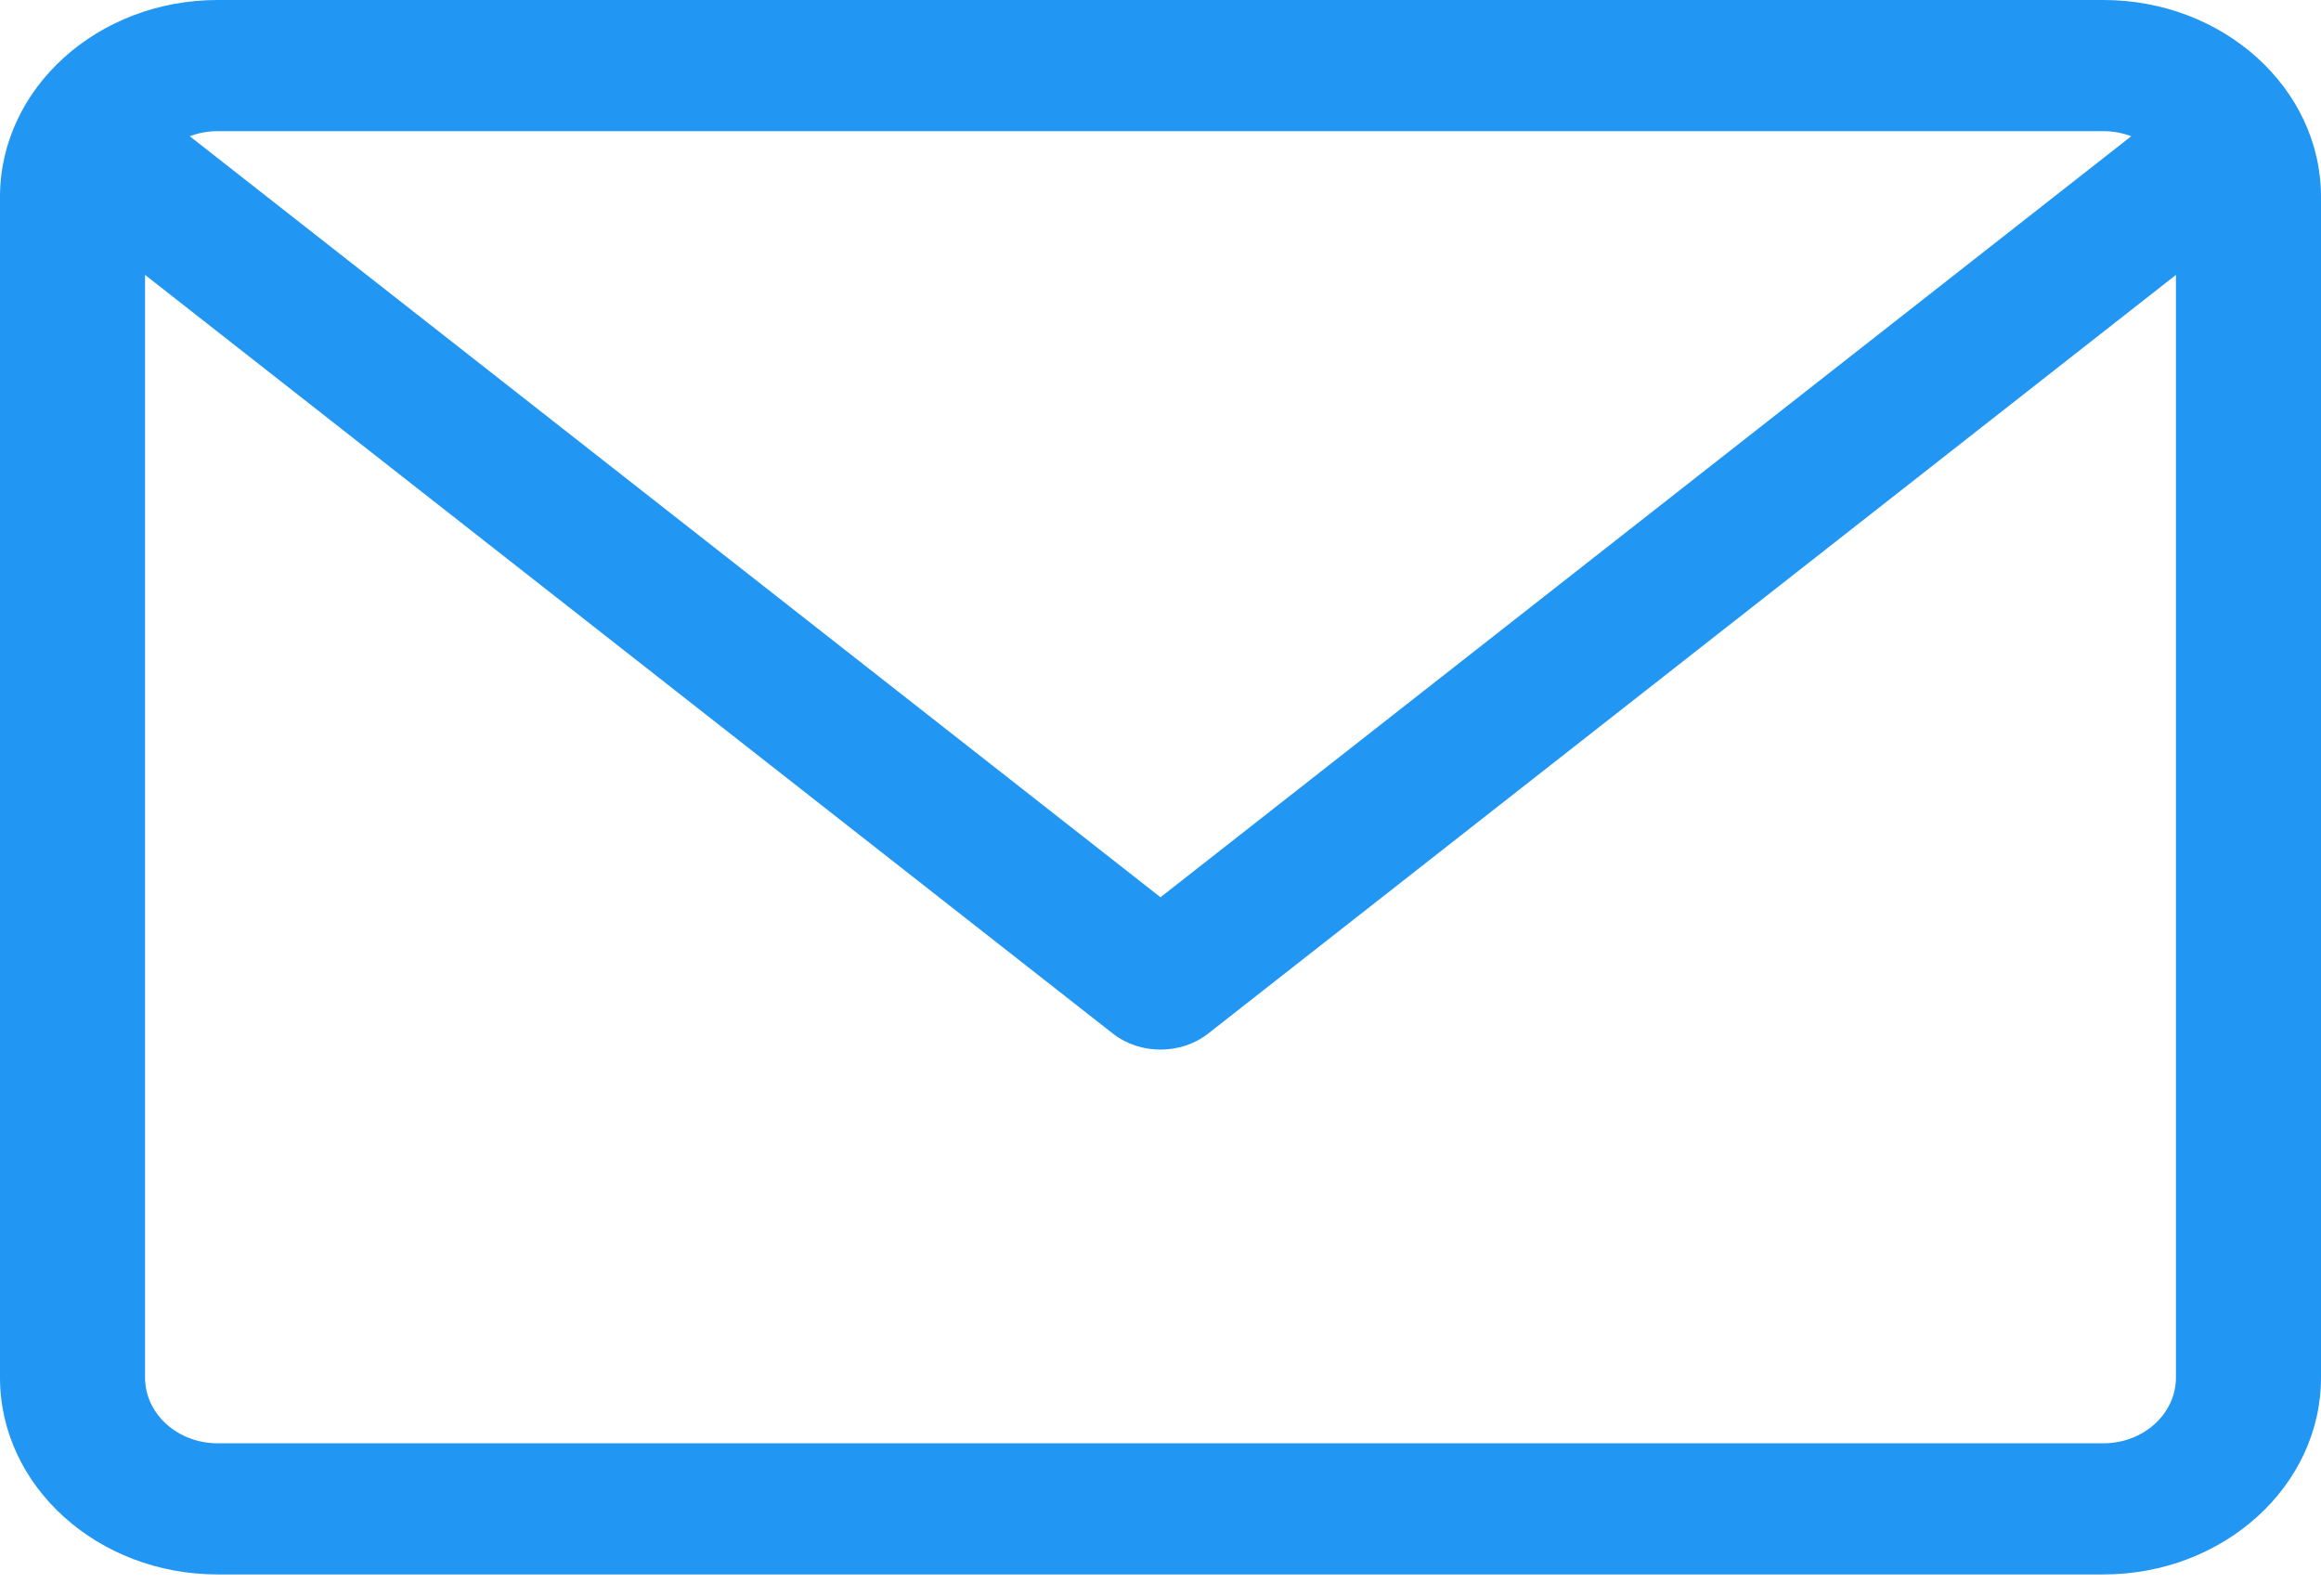
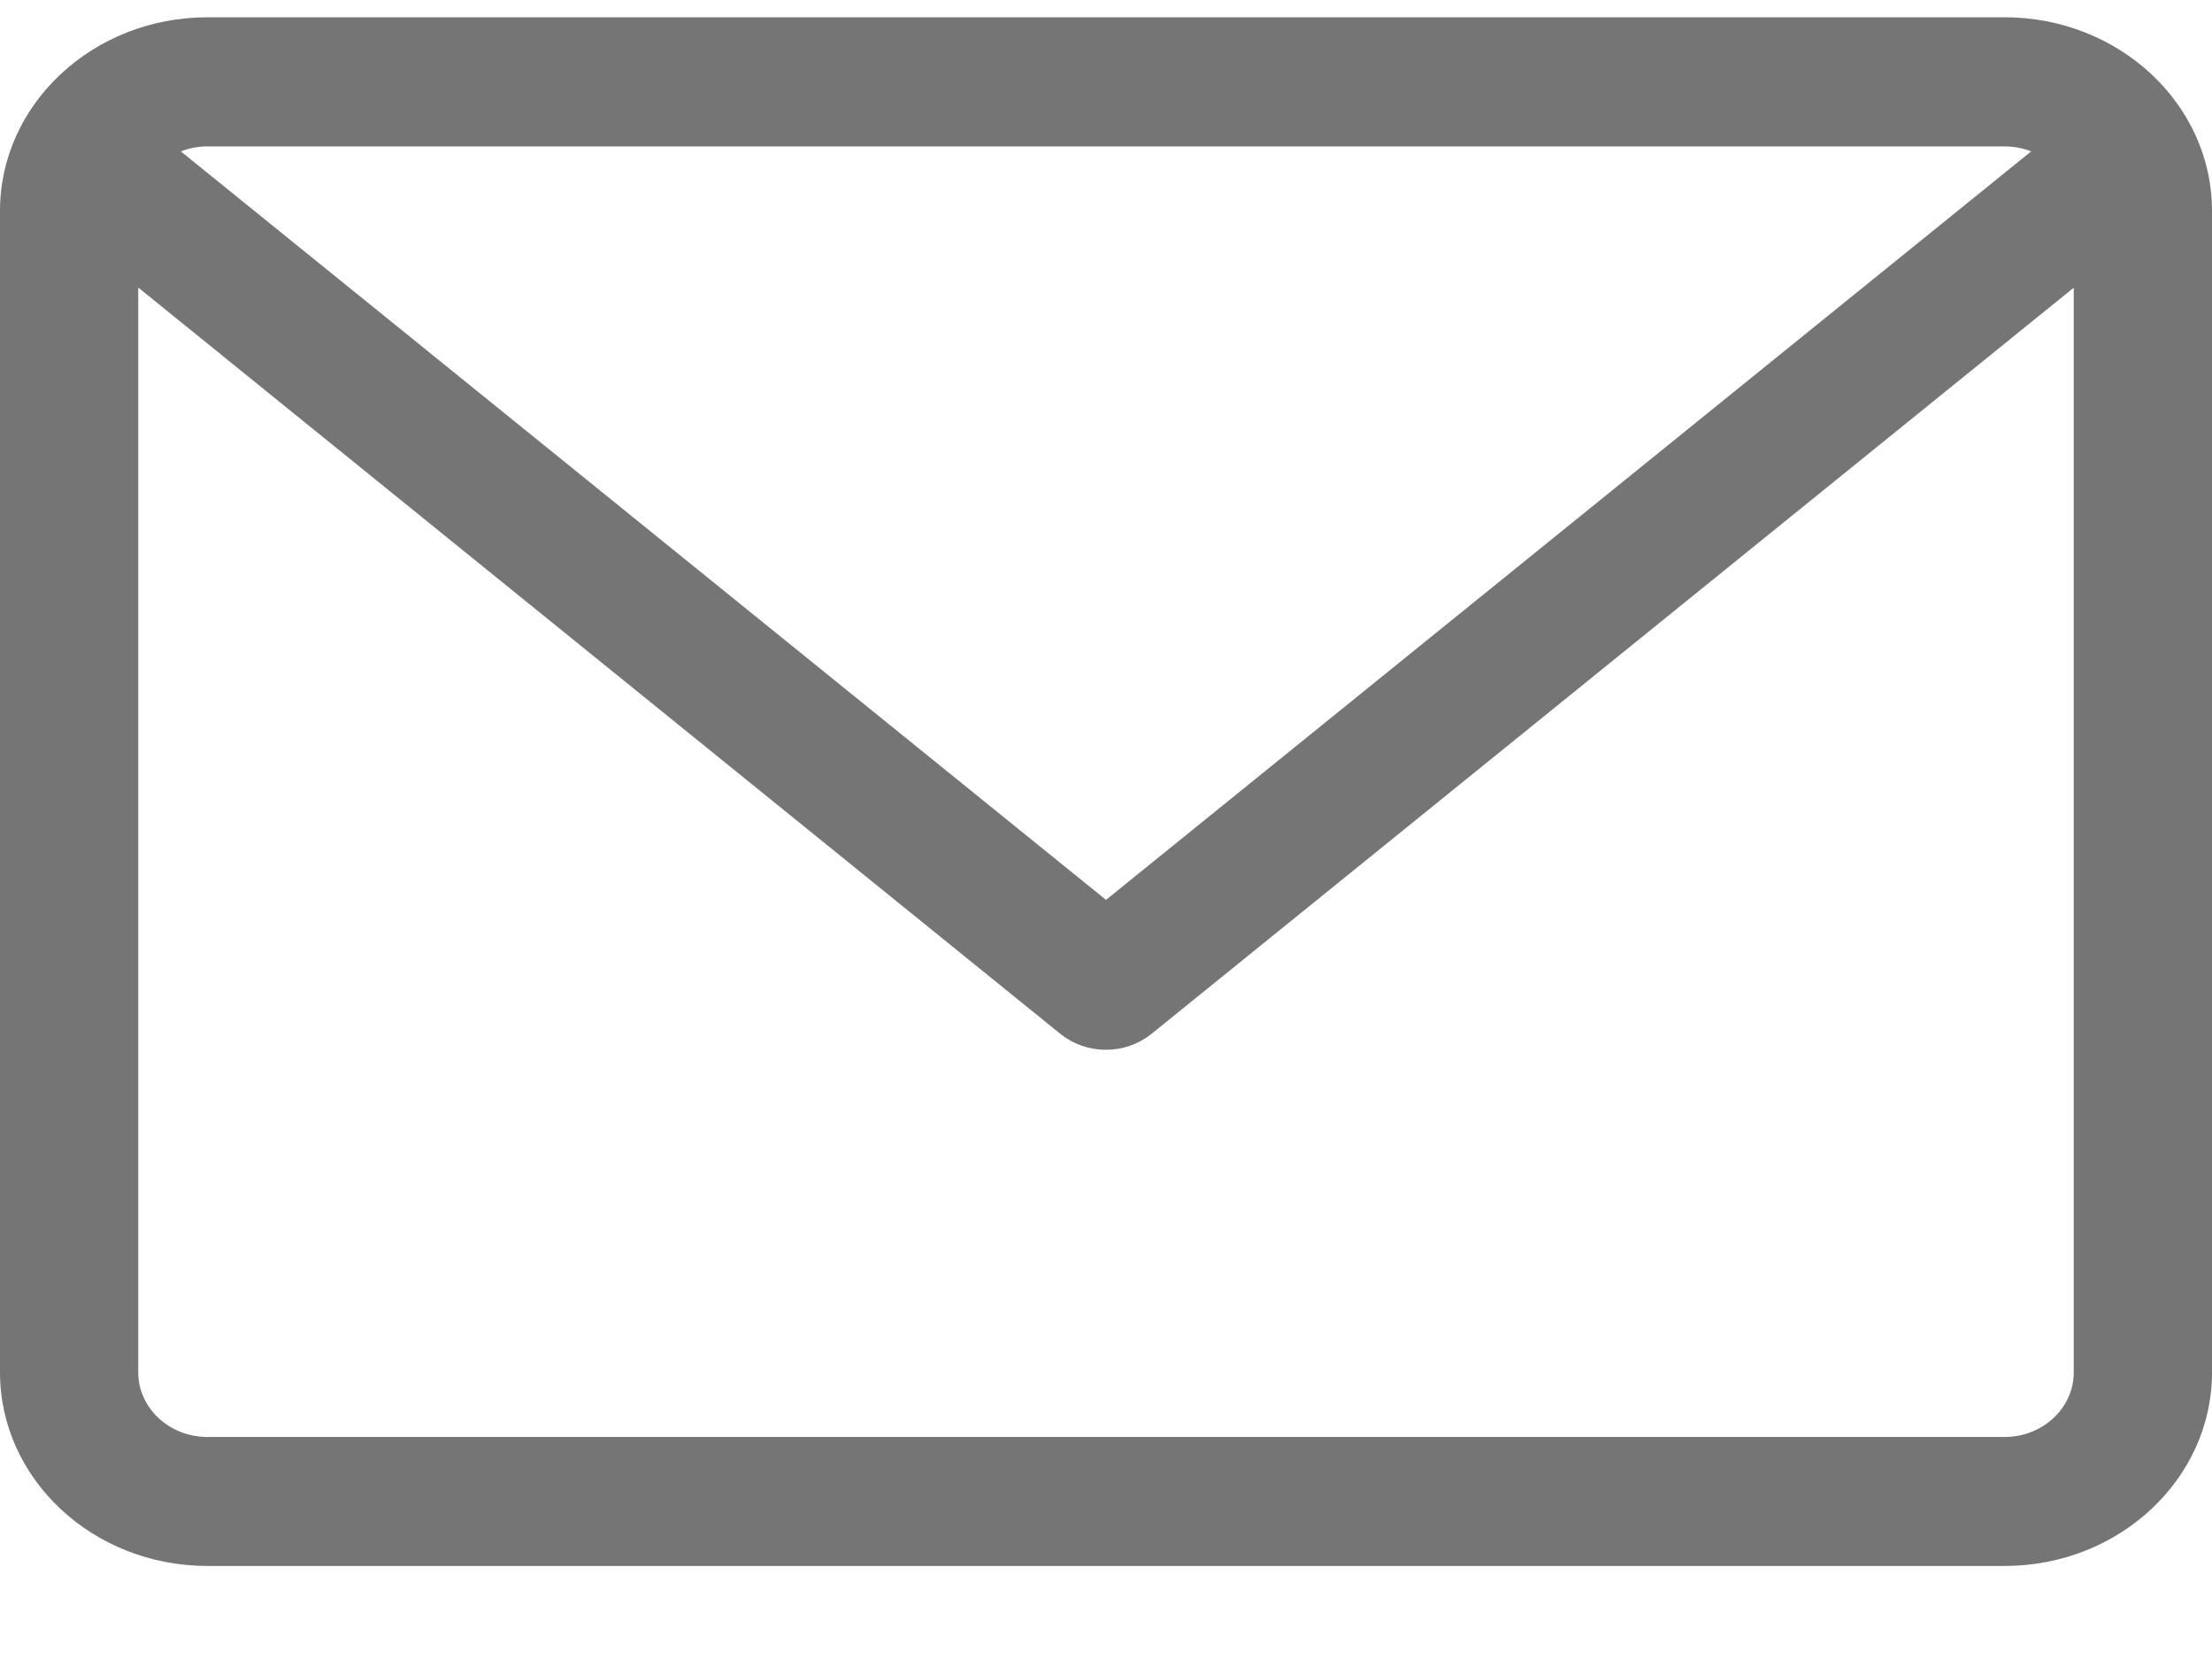
- <svg xmlns="http://www.w3.org/2000/svg" width="16" height="11" viewBox="0 0 16 11" fill="none">
-   <path d="M14.5 0H1.5C0.673 0 0 0.609 0 1.357V9.496C0 10.245 0.673 10.853 1.5 10.853H14.5C15.327 10.853 16 10.245 16 9.496V1.357C16 0.609 15.327 0 14.5 0ZM14.5 0.904C14.568 0.904 14.633 0.917 14.692 0.939L8 6.185L1.308 0.939C1.367 0.917 1.432 0.904 1.5 0.904H14.5ZM14.5 9.949H1.5C1.224 9.949 1 9.746 1 9.496V1.895L7.672 7.125C7.767 7.199 7.883 7.235 8 7.235C8.117 7.235 8.233 7.199 8.328 7.125L15 1.895V9.496C15 9.746 14.776 9.949 14.5 9.949Z" fill="#2196F3" />
+ <svg xmlns="http://www.w3.org/2000/svg" width="16" height="12" fill="none">
+   <path d="M14.5.125h-13c-.827 0-1.5.628-1.5 1.4v8.402c0 .772.673 1.4 1.5 1.4h13c.827 0 1.5-.628 1.5-1.4V1.525c0-.772-.673-1.4-1.5-1.4zm0 .934c.068 0 .133.013.192.036L8 6.509 1.308 1.095a.528.528 0 01.192-.036h13zm0 9.335h-13c-.276 0-.5-.21-.5-.467V2.08L7.672 7.48A.52.52 0 008 7.593a.52.52 0 00.328-.114L15 2.081v7.846c0 .257-.224.467-.5.467z" fill="#757575" />
</svg>
